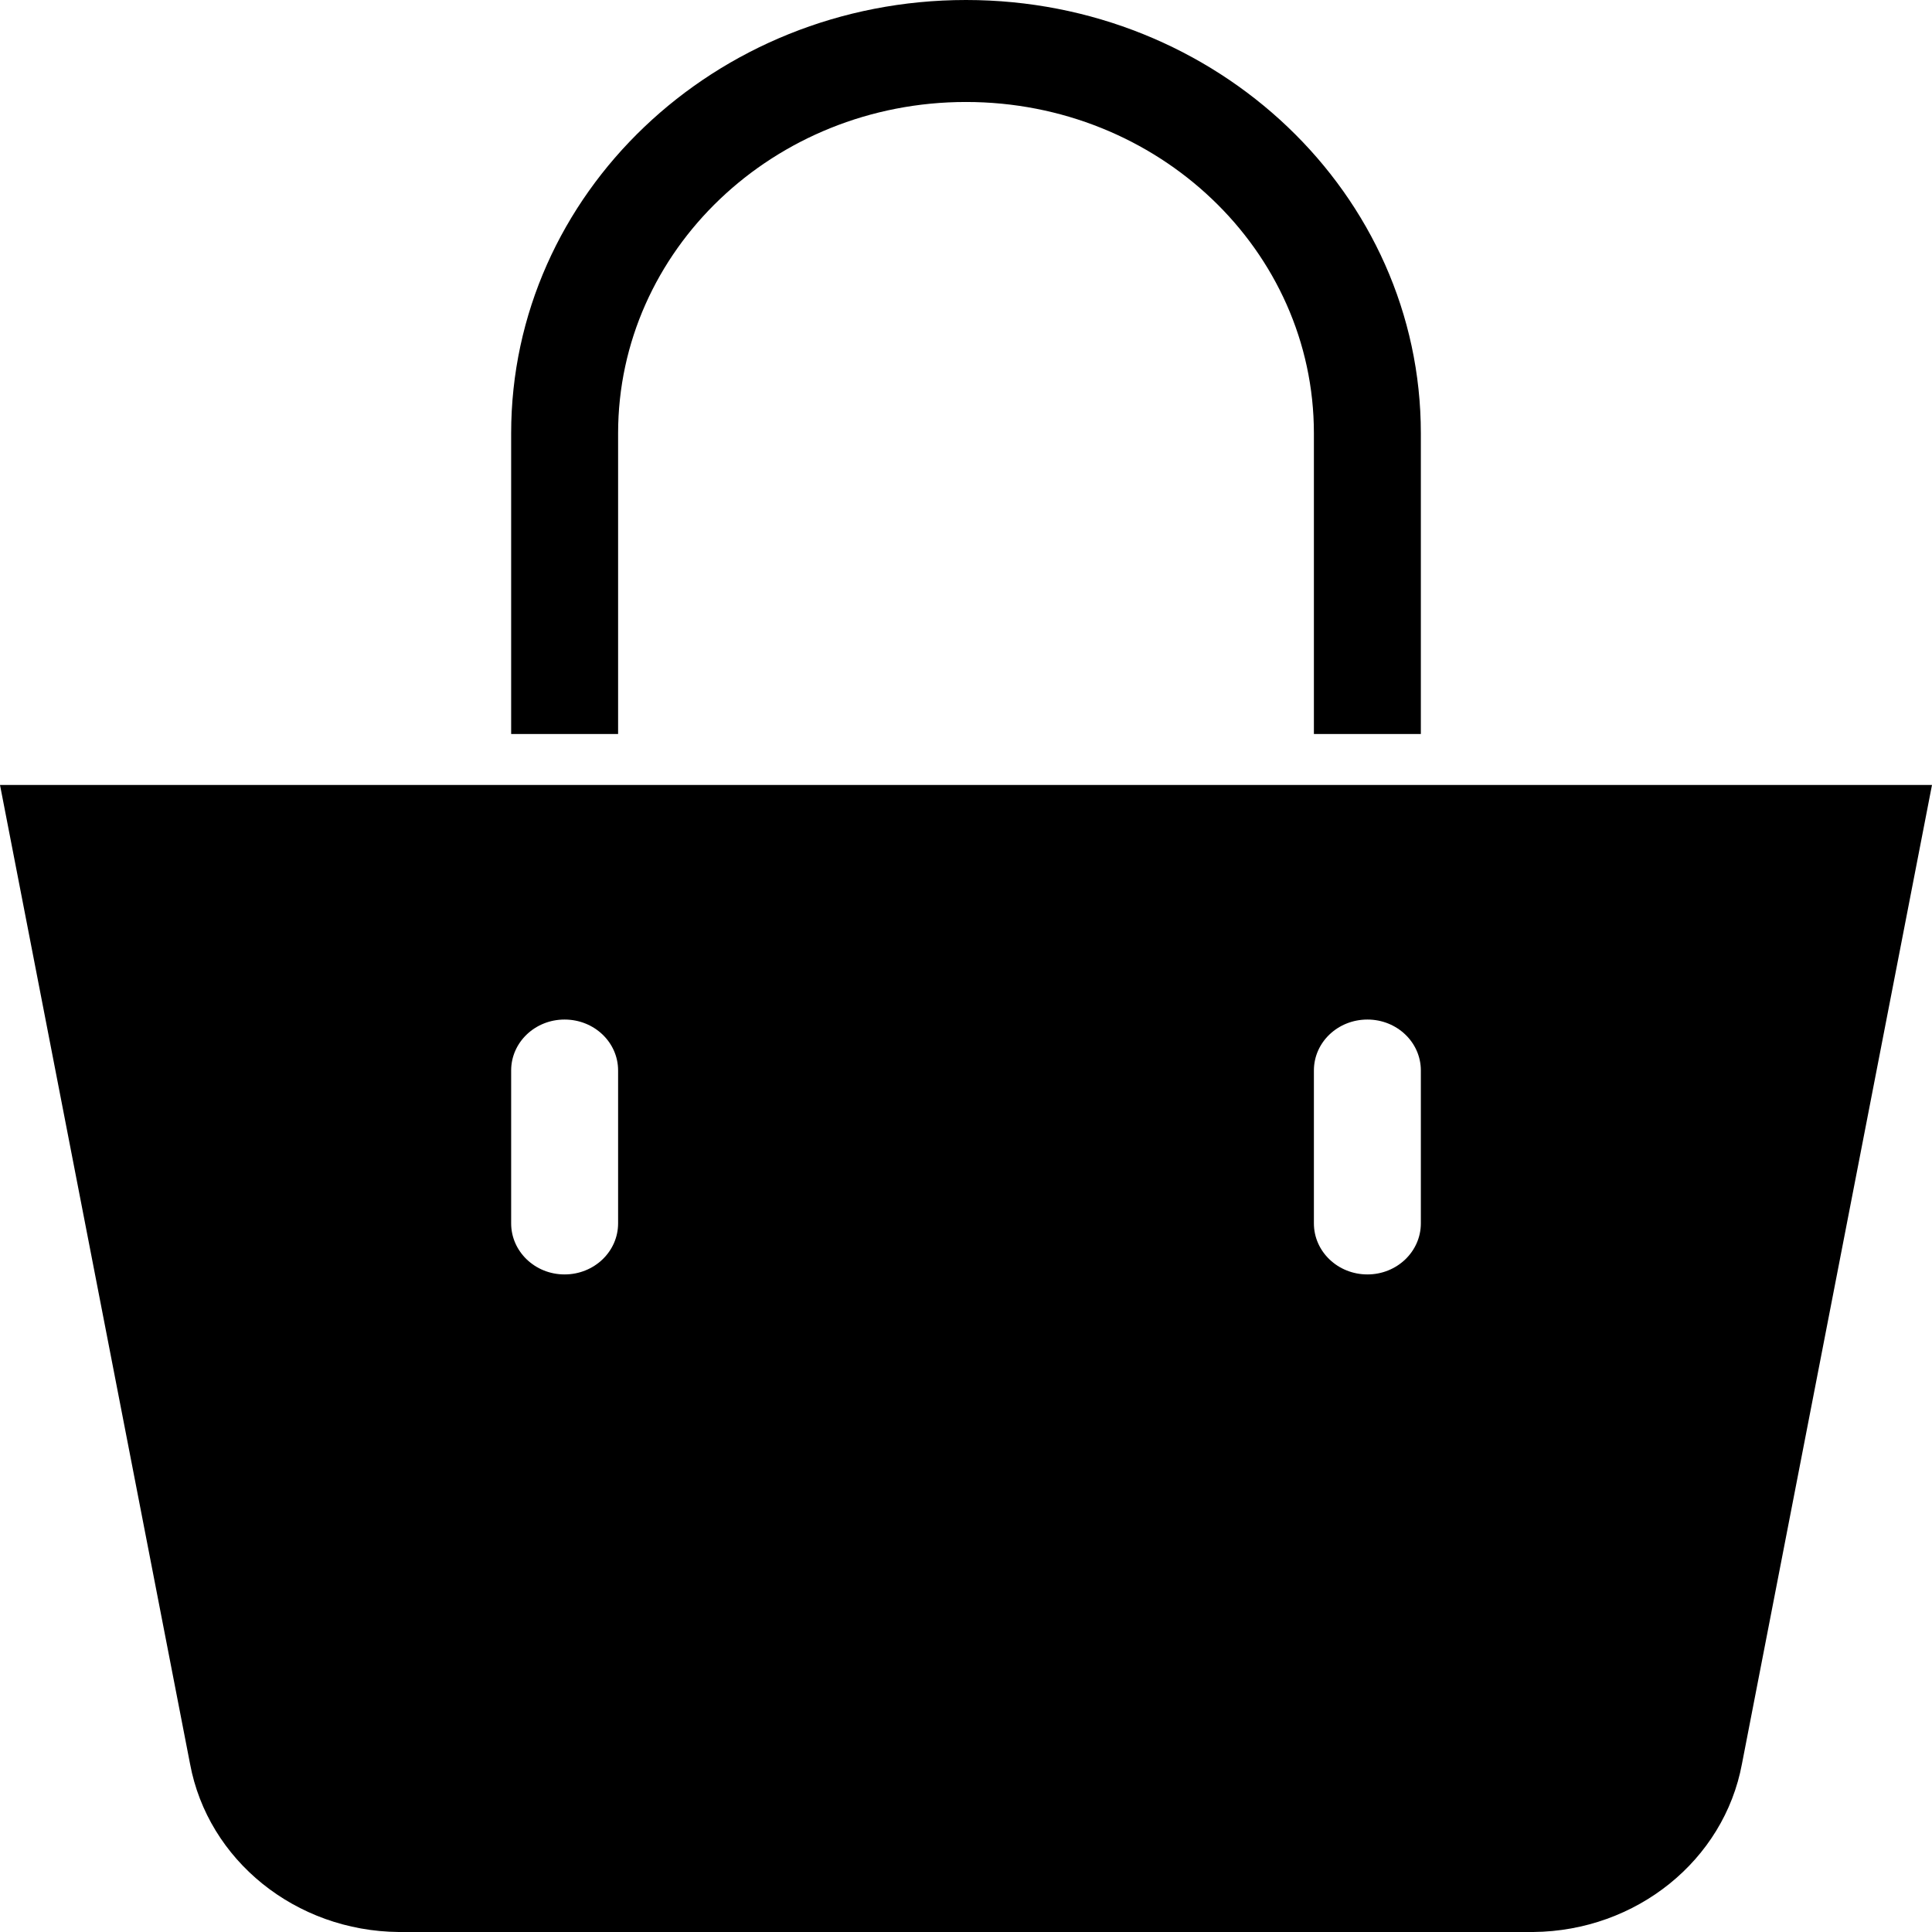
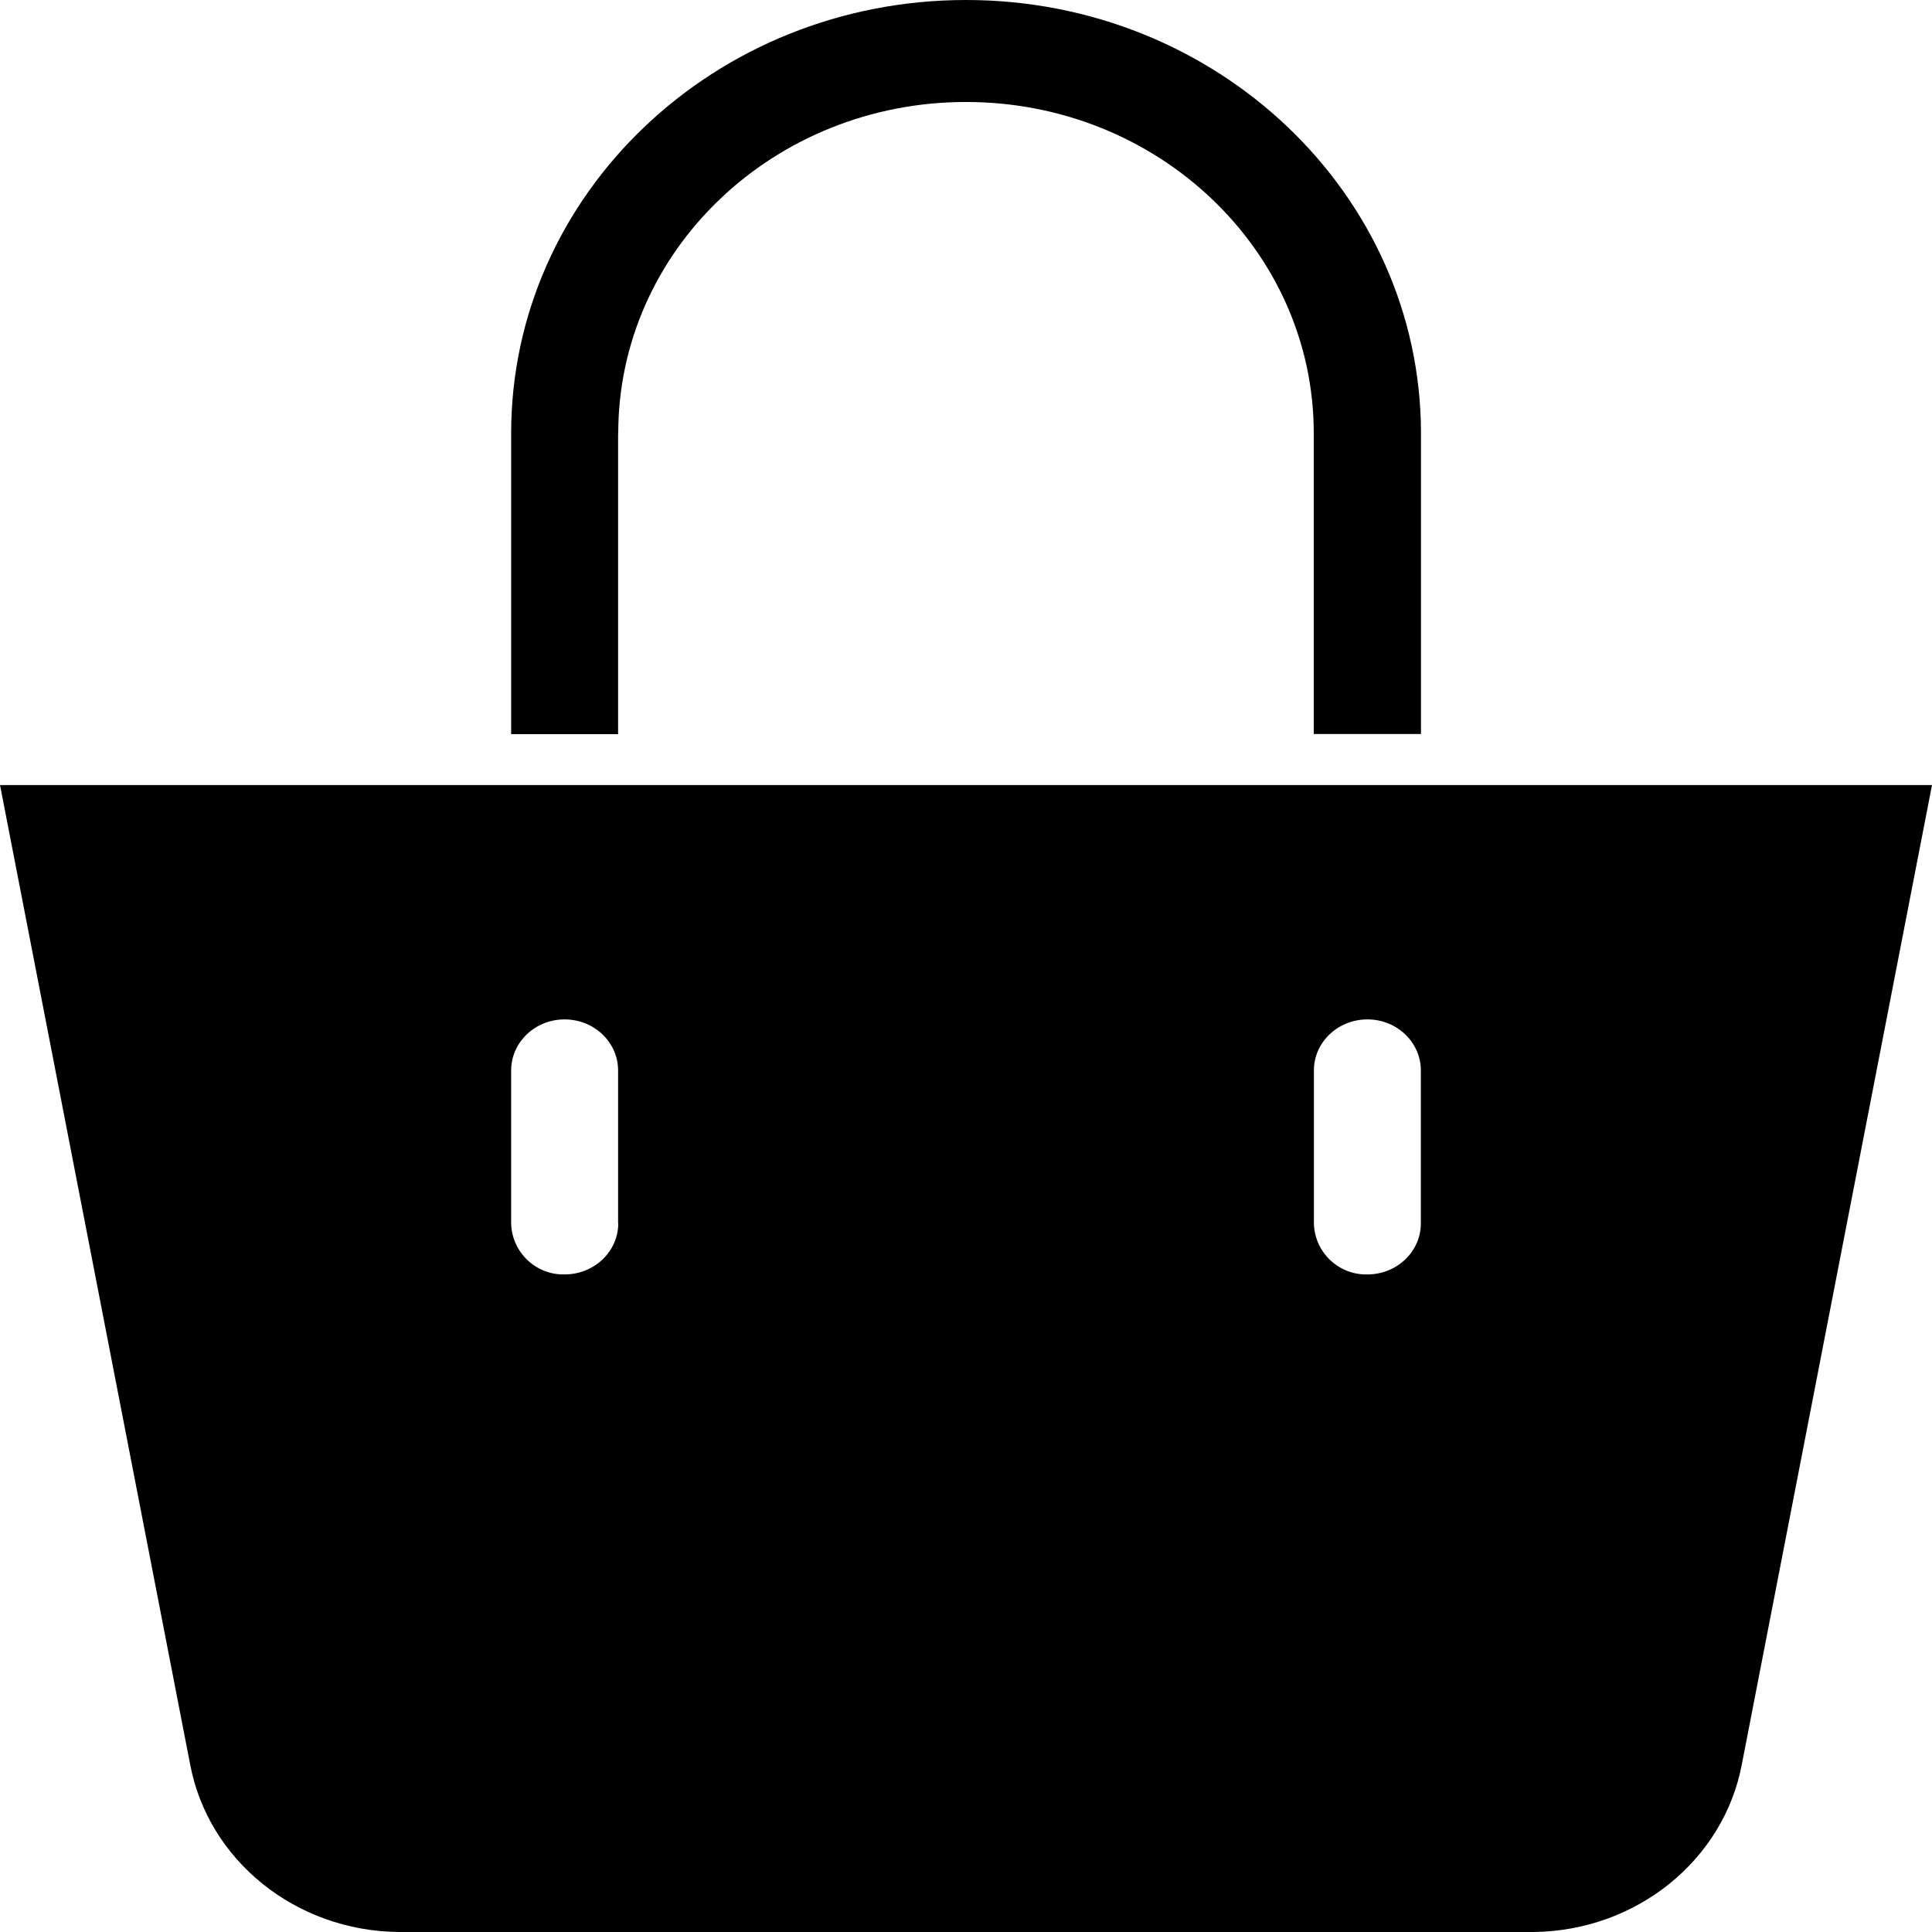
<svg xmlns="http://www.w3.org/2000/svg" viewBox="0 0 14 14">
-   <path d="M0 5.688L1.377 12.781C1.507 13.481 2.143 13.993 2.889 14H11.111C11.857 13.993 12.493 13.481 12.623 12.781L14 5.688H0ZM4.479 8.865C4.479 9.069 4.306 9.235 4.091 9.235C3.877 9.235 3.704 9.069 3.704 8.865V7.757C3.704 7.553 3.877 7.388 4.091 7.388C4.306 7.388 4.479 7.553 4.479 7.757V8.865ZM10.296 8.865C10.296 9.069 10.123 9.235 9.909 9.235C9.694 9.235 9.521 9.069 9.521 8.865V7.757C9.521 7.553 9.694 7.388 9.909 7.388C10.123 7.388 10.296 7.553 10.296 7.757V8.865Z" />
-   <path d="M4.479 3.14C4.479 1.814 5.608 0.739 7 0.739C8.392 0.739 9.521 1.814 9.521 3.14V5.319H10.296V3.14C10.296 1.406 8.821 0 7 0C5.179 0 3.704 1.406 3.704 3.14V5.319H4.479V3.14Z" />
+   <path d="M0 5.688l1.377 7.093c.13.7.766 1.212 1.512 1.219h8.222c.746-.007 1.382-.52 1.512-1.22L14 5.689H0zm4.48 3.177c0 .204-.174.37-.389.37a.379.379 0 01-.387-.37V7.757c0-.204.173-.37.387-.37.215 0 .388.166.388.37v1.108zm5.816 0c0 .204-.173.37-.387.37a.379.379 0 01-.388-.37V7.757c0-.204.173-.37.388-.37.214 0 .387.166.387.37v1.108zM4.48 3.14C4.48 1.814 5.607.739 7 .739c1.392 0 2.52 1.075 2.52 2.4v2.18h.777V3.14C10.296 1.407 8.82 0 7 0 5.18 0 3.704 1.406 3.704 3.14v2.18h.775V3.14z" />
</svg>
